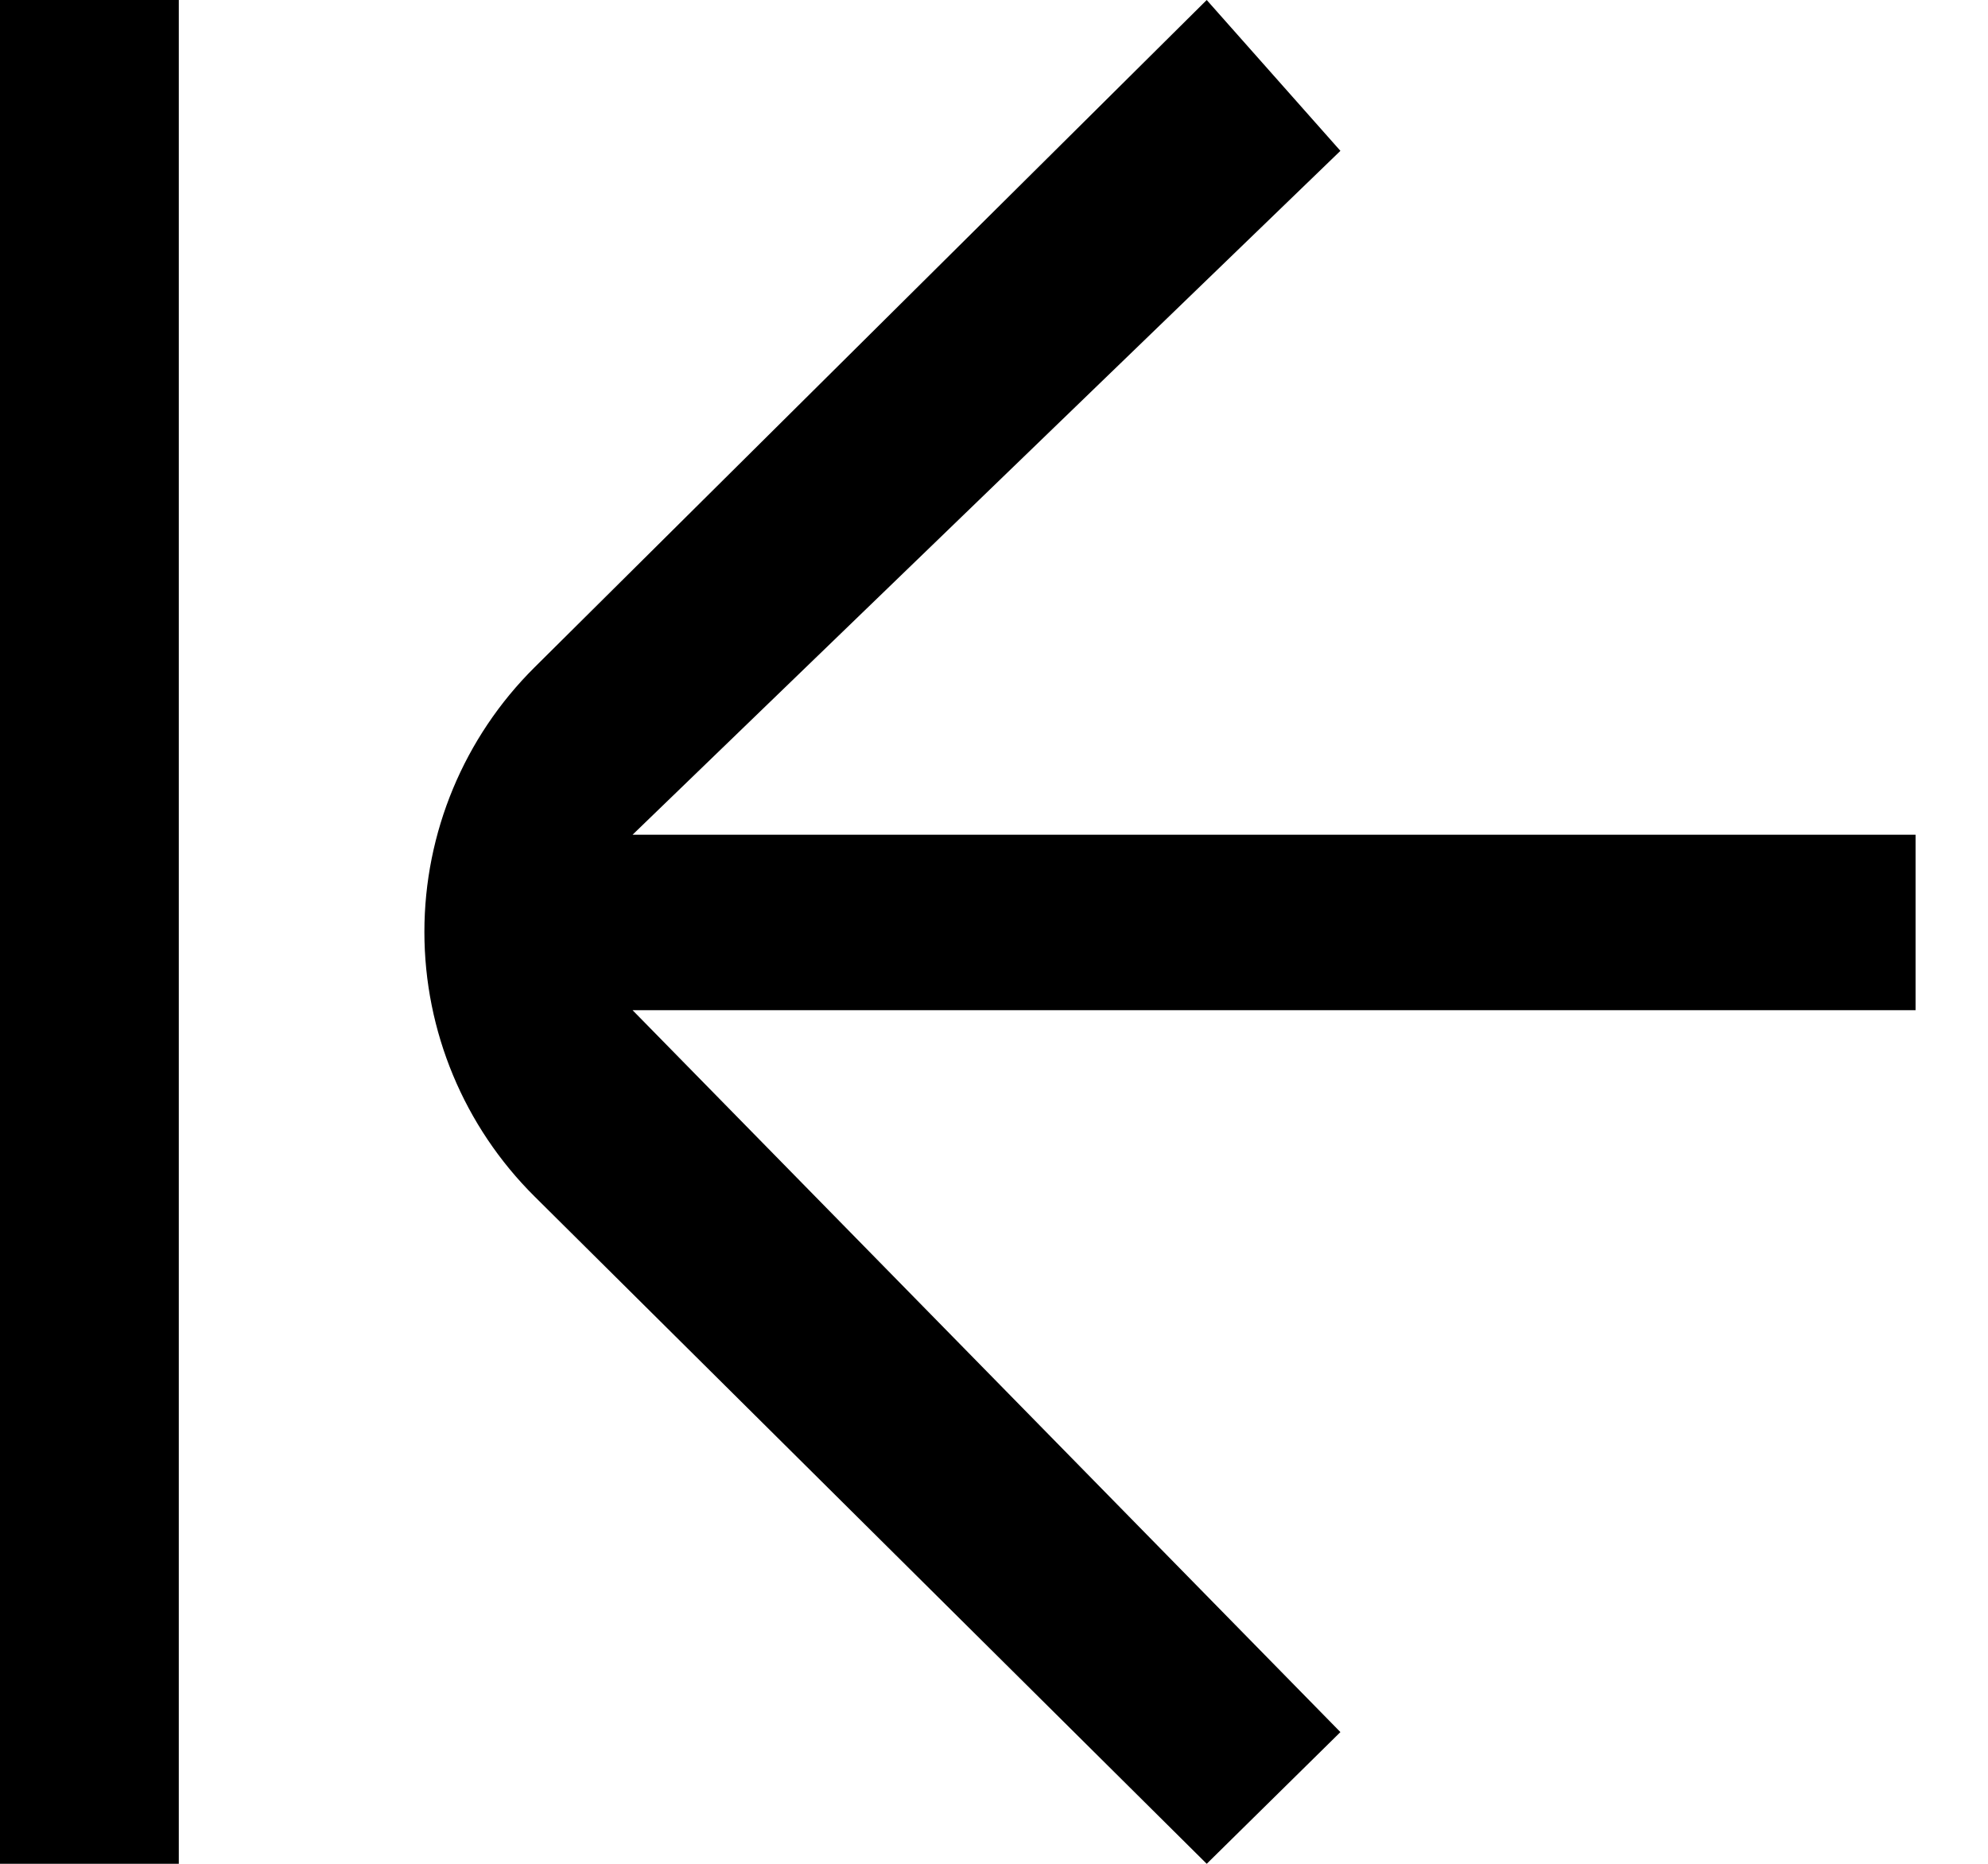
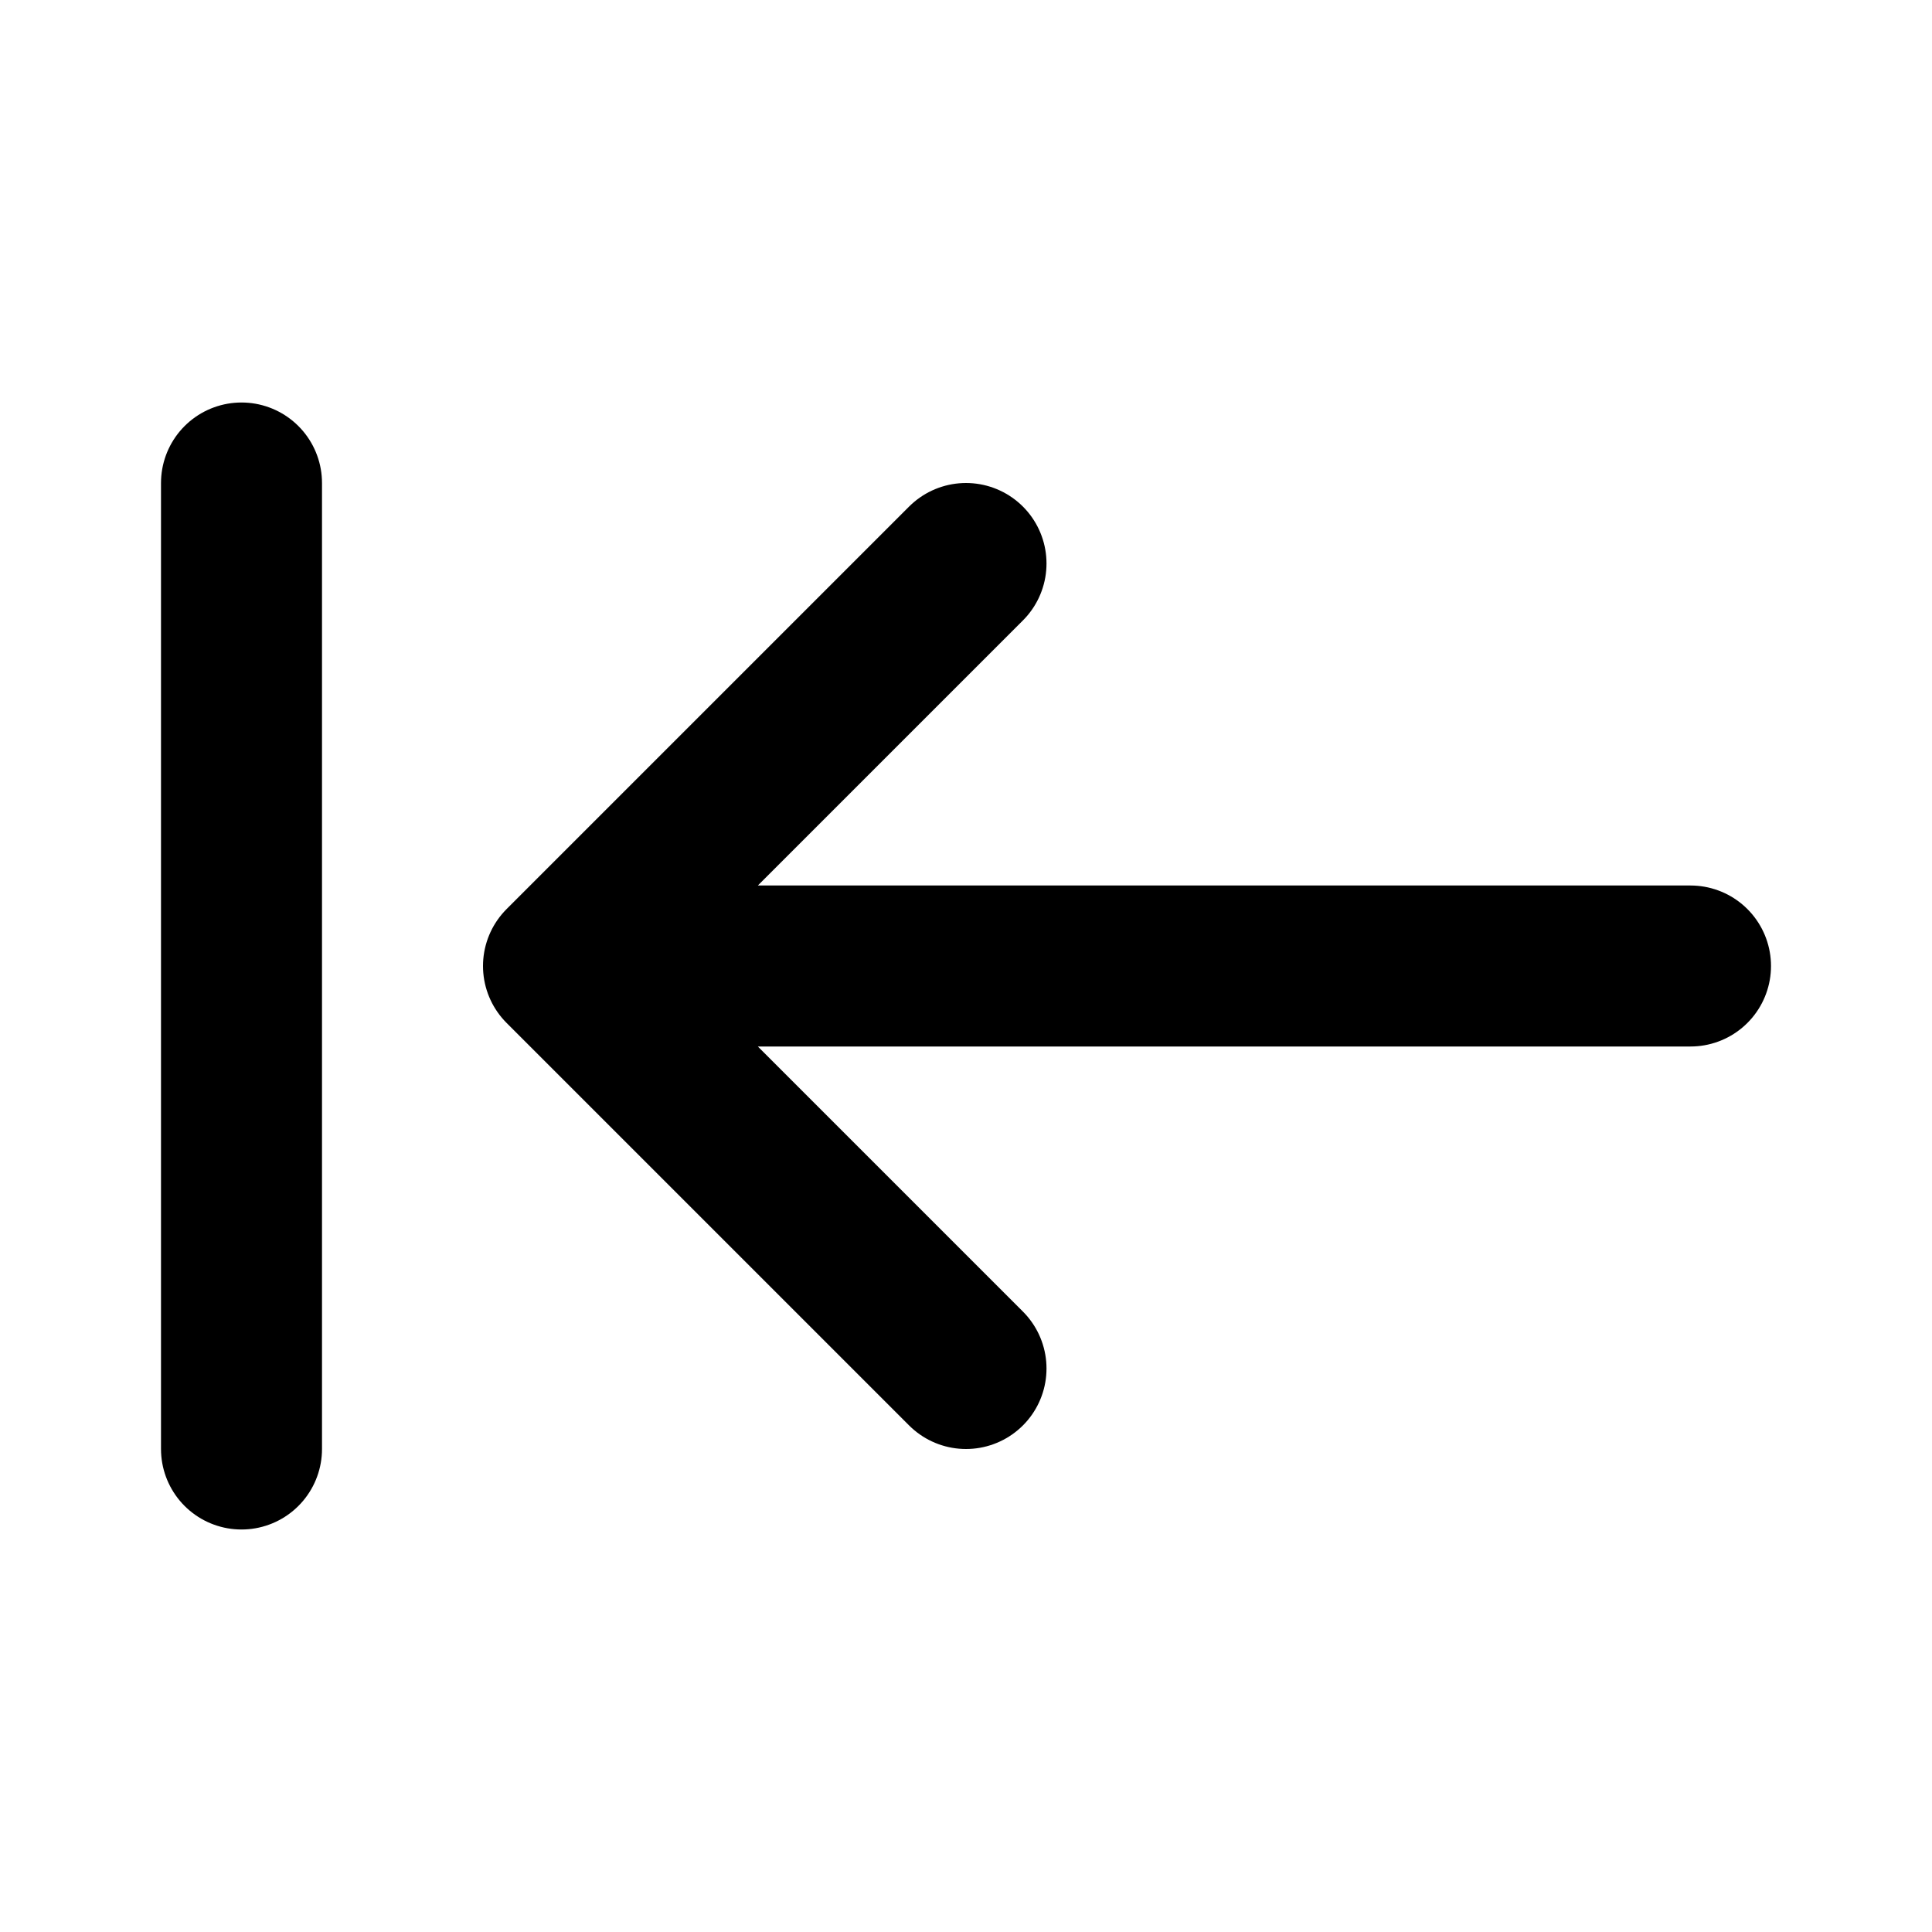
- <svg xmlns="http://www.w3.org/2000/svg" width="16" height="15" fill="none">
-   <path d="M1.439 0H0v15h1.439V0ZM9.712 15l1.076-1.06-5.697-5.81h10.326V6.718H5.091l5.697-5.504L9.712 0l-5.41 5.371a3 3 0 0 0 0 4.258L9.712 15Z" fill="#000" />
+ <svg xmlns="http://www.w3.org/2000/svg" width="24" height="24" fill="none">
+   <path d="M3 18V6m18 6H7m0 0 5-5m-5 5 5 5" stroke="currentColor" stroke-width="2" stroke-linecap="round" stroke-linejoin="round" />
</svg>
